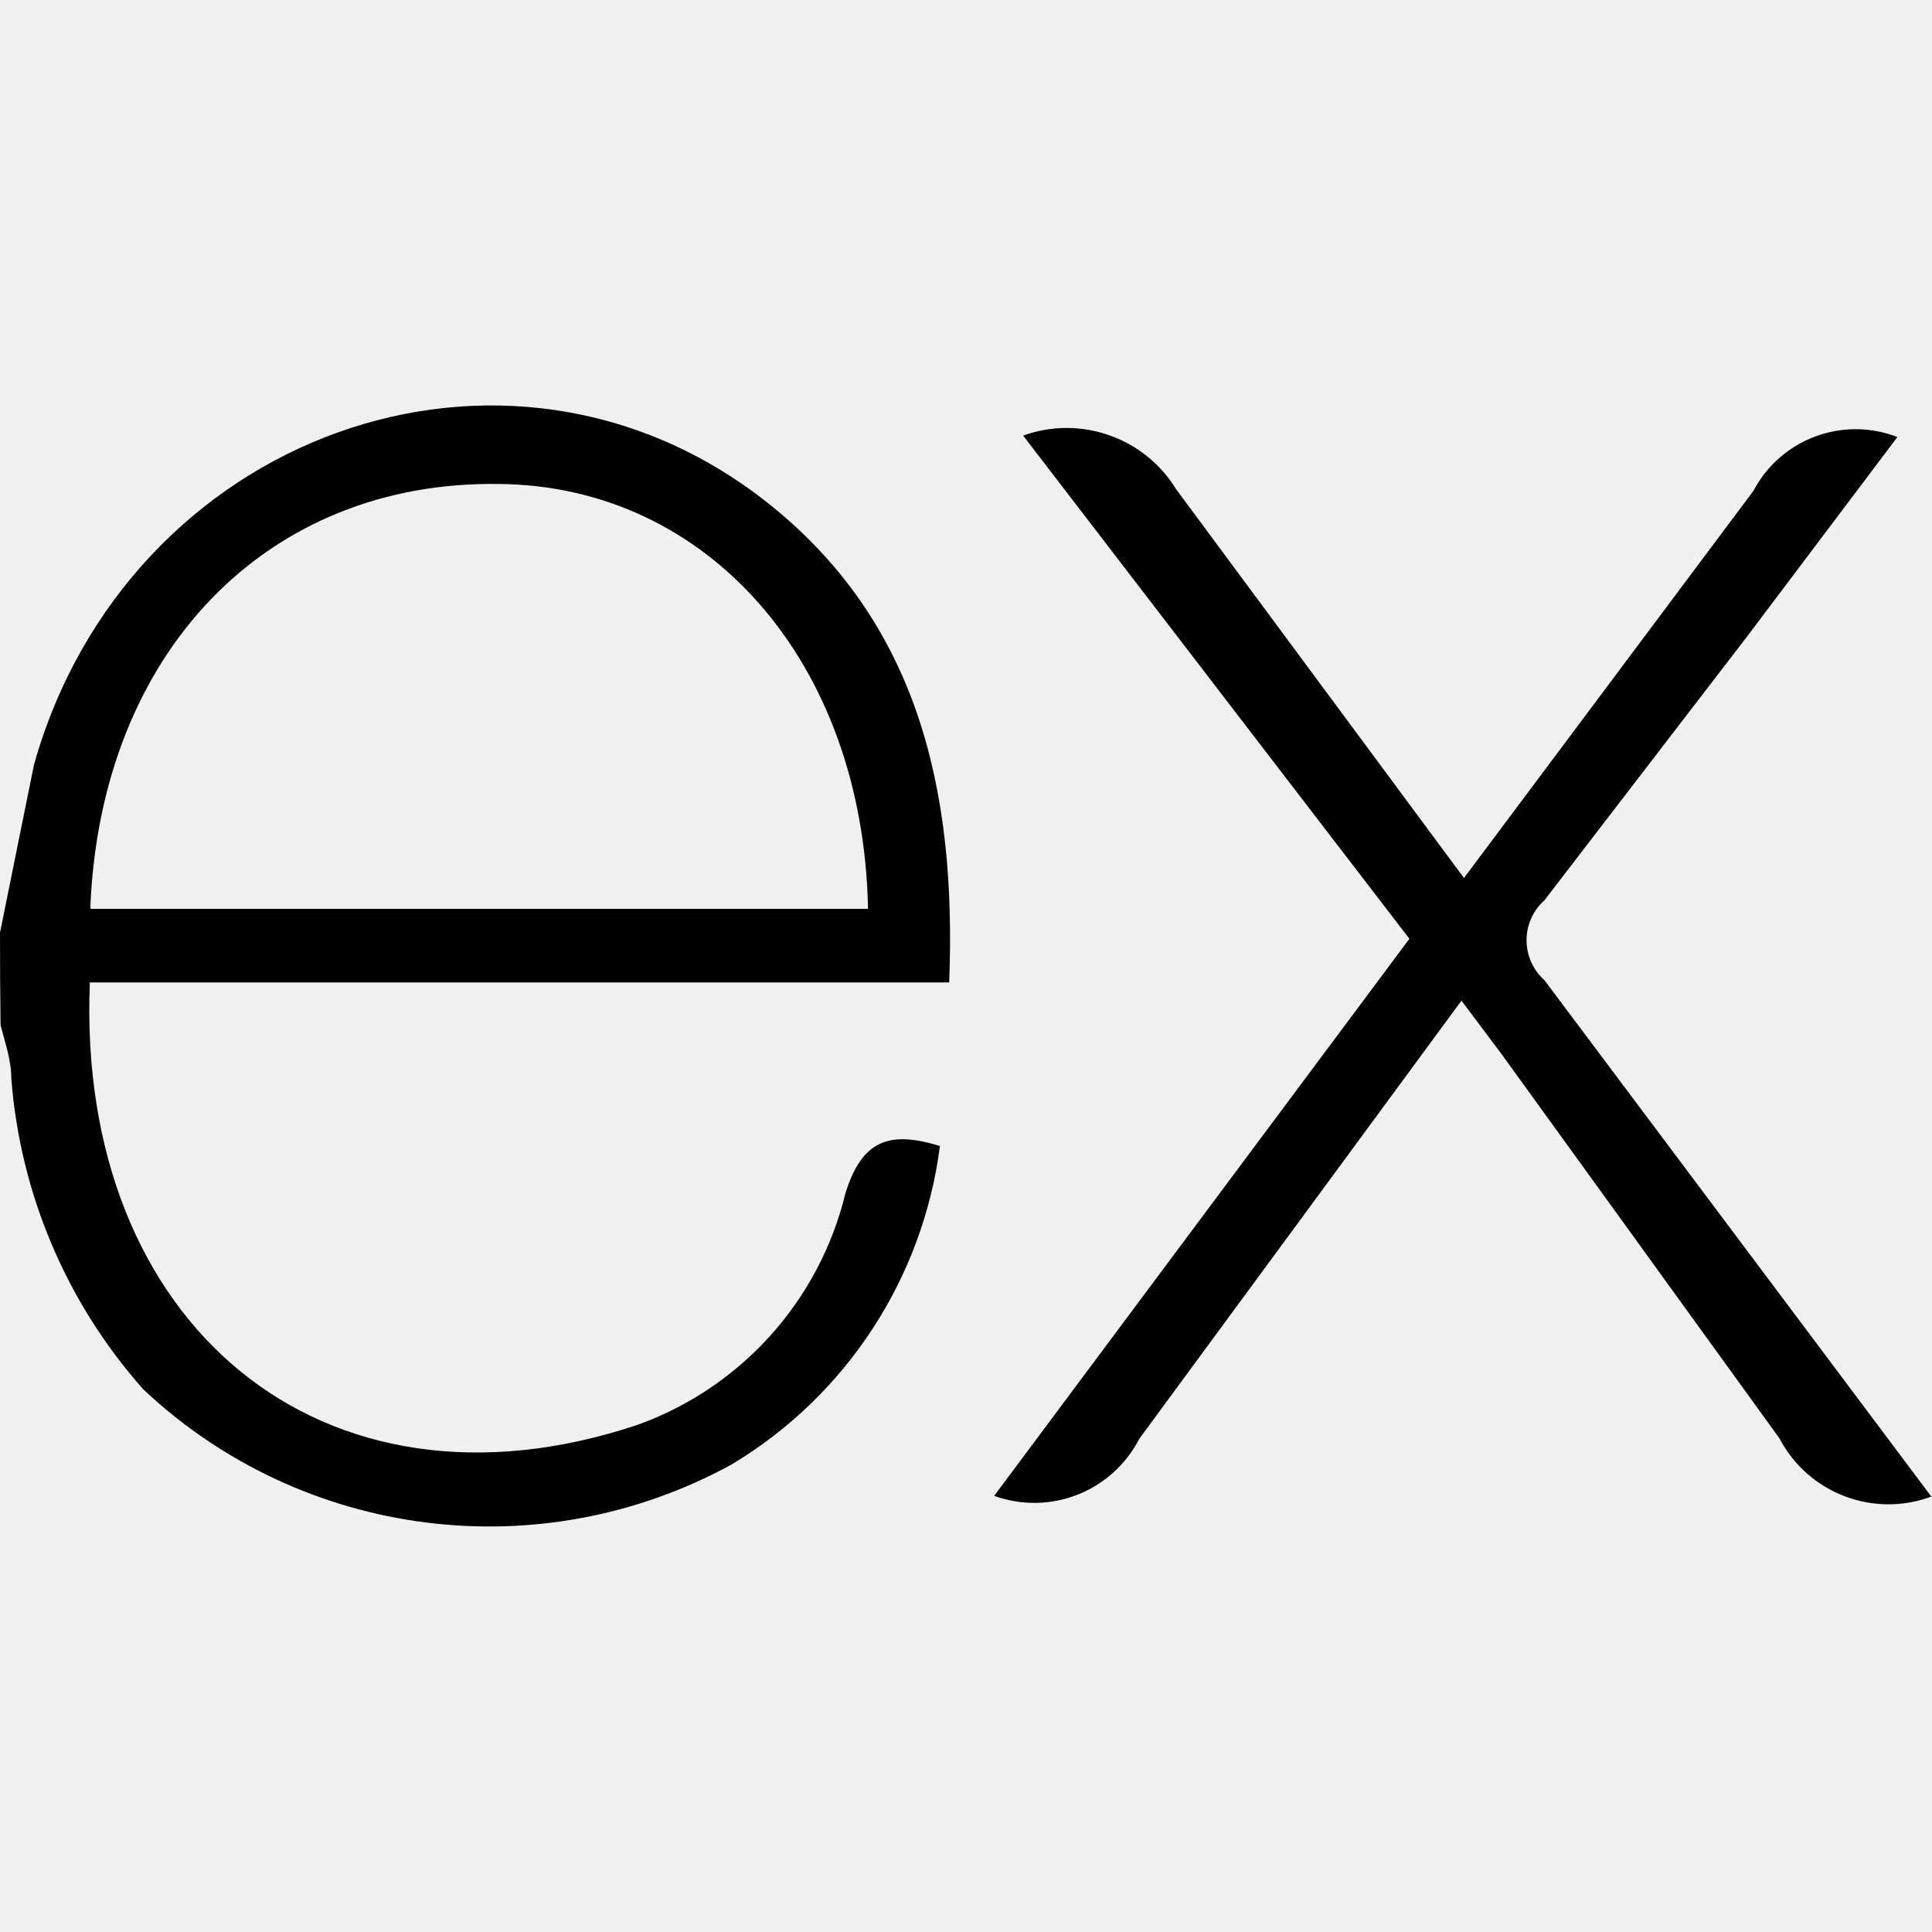
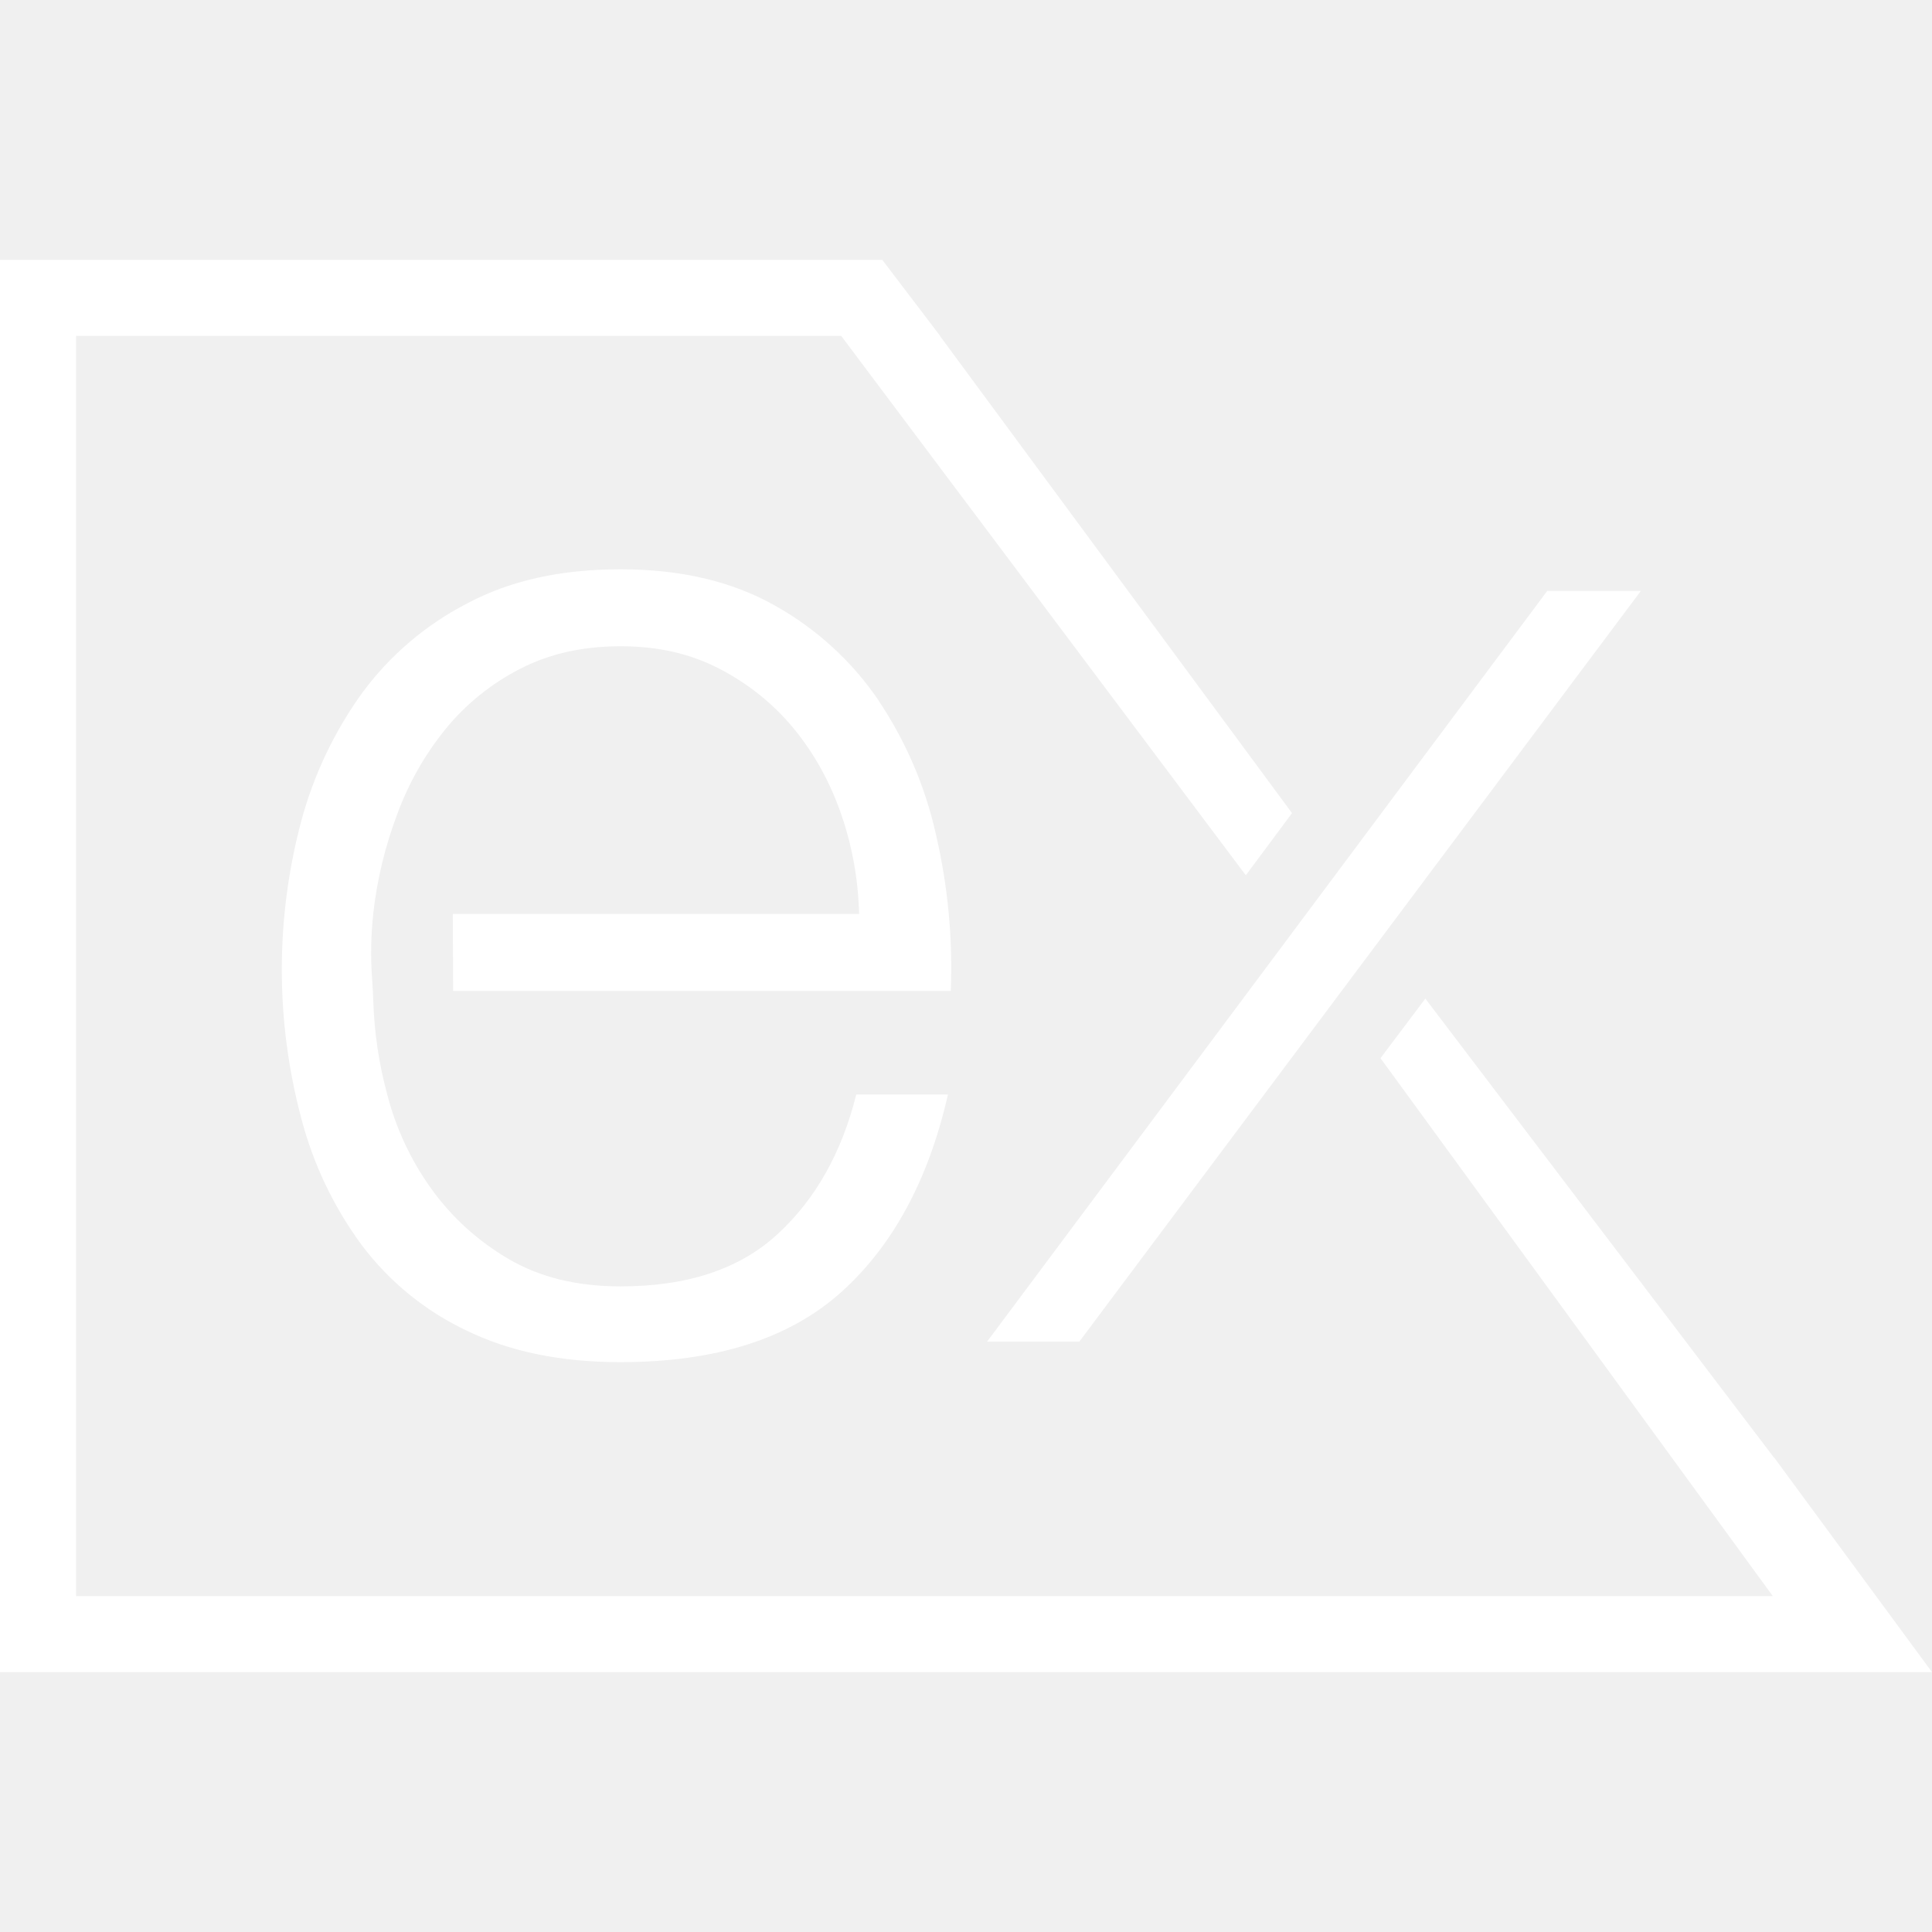
- <svg xmlns="http://www.w3.org/2000/svg" fill="#000000" width="800px" height="800px" viewBox="0 0 24 24" role="img">
-   <path d="M24 18.588a1.529 1.529 0 0 1-1.895-.72l-3.45-4.771-.5-.667-4.003 5.444a1.466 1.466 0 0 1-1.802.708l5.158-6.92-4.798-6.251a1.595 1.595 0 0 1 1.9.666l3.576 4.83 3.596-4.81a1.435 1.435 0 0 1 1.788-.668L21.708 7.9l-2.522 3.283a.666.666 0 0 0 0 .994l4.804 6.412zM.002 11.576l.42-2.075c1.154-4.103 5.858-5.81 9.094-3.27 1.895 1.489 2.368 3.597 2.275 5.973H1.116C.943 16.447 4.005 19.009 7.92 17.7a4.078 4.078 0 0 0 2.582-2.876c.207-.666.548-.78 1.174-.588a5.417 5.417 0 0 1-2.589 3.957 6.272 6.272 0 0 1-7.306-.933 6.575 6.575 0 0 1-1.64-3.858c0-.235-.08-.455-.134-.666A88.33 88.33 0 0 1 0 11.577zm1.127-.286h9.654c-.06-3.076-2.001-5.258-4.59-5.278-2.882-.04-4.944 2.094-5.071 5.264z" />
+ <svg xmlns="http://www.w3.org/2000/svg" fill="#FFFFFF" role="img" viewBox="0 0 24 24">
+   <path d="M12.262 16.666h1.146l6.975-9.325H19.22zm9.778 1.441v.004l-4.334-5.706-.557.74 4.873 6.682H.945V4.173h9.505l5.026 6.7.574-.772-4.374-5.928h.003l-.719-.945H0v17.544h24zM10.917 8.705a3.8 3.8 0 0 0-1.292-1.183q-.796-.45-1.916-.45c-.746 0-1.37.14-1.906.424a3.76 3.76 0 0 0-1.31 1.12 4.9 4.9 0 0 0-.75 1.581 7.17 7.17 0 0 0 0 3.696c.148.567.402 1.101.75 1.573a3.5 3.5 0 0 0 1.31 1.066q.803.39 1.906.389 1.77 0 2.739-.868.966-.867 1.328-2.457h-1.139q-.271 1.084-.977 1.734-.704.651-1.952.65-.812 0-1.392-.342a3.1 3.1 0 0 1-.957-.869 3.5 3.5 0 0 1-.551-1.182 5 5 0 0 1-.17-1.133 9 9 0 0 0-.015-.286 4.5 4.5 0 0 1 .015-.829c.047-.418.147-.83.296-1.223A3.7 3.7 0 0 1 5.54 9.05a2.9 2.9 0 0 1 .922-.742q.541-.28 1.246-.28c.47 0 .869.093 1.23.28q.541.281.922.742.379.461.587 1.057t.225 1.246H5.625l.004.957h6.182a7.3 7.3 0 0 0-.18-1.924 4.9 4.9 0 0 0-.715-1.68z" />
</svg>
